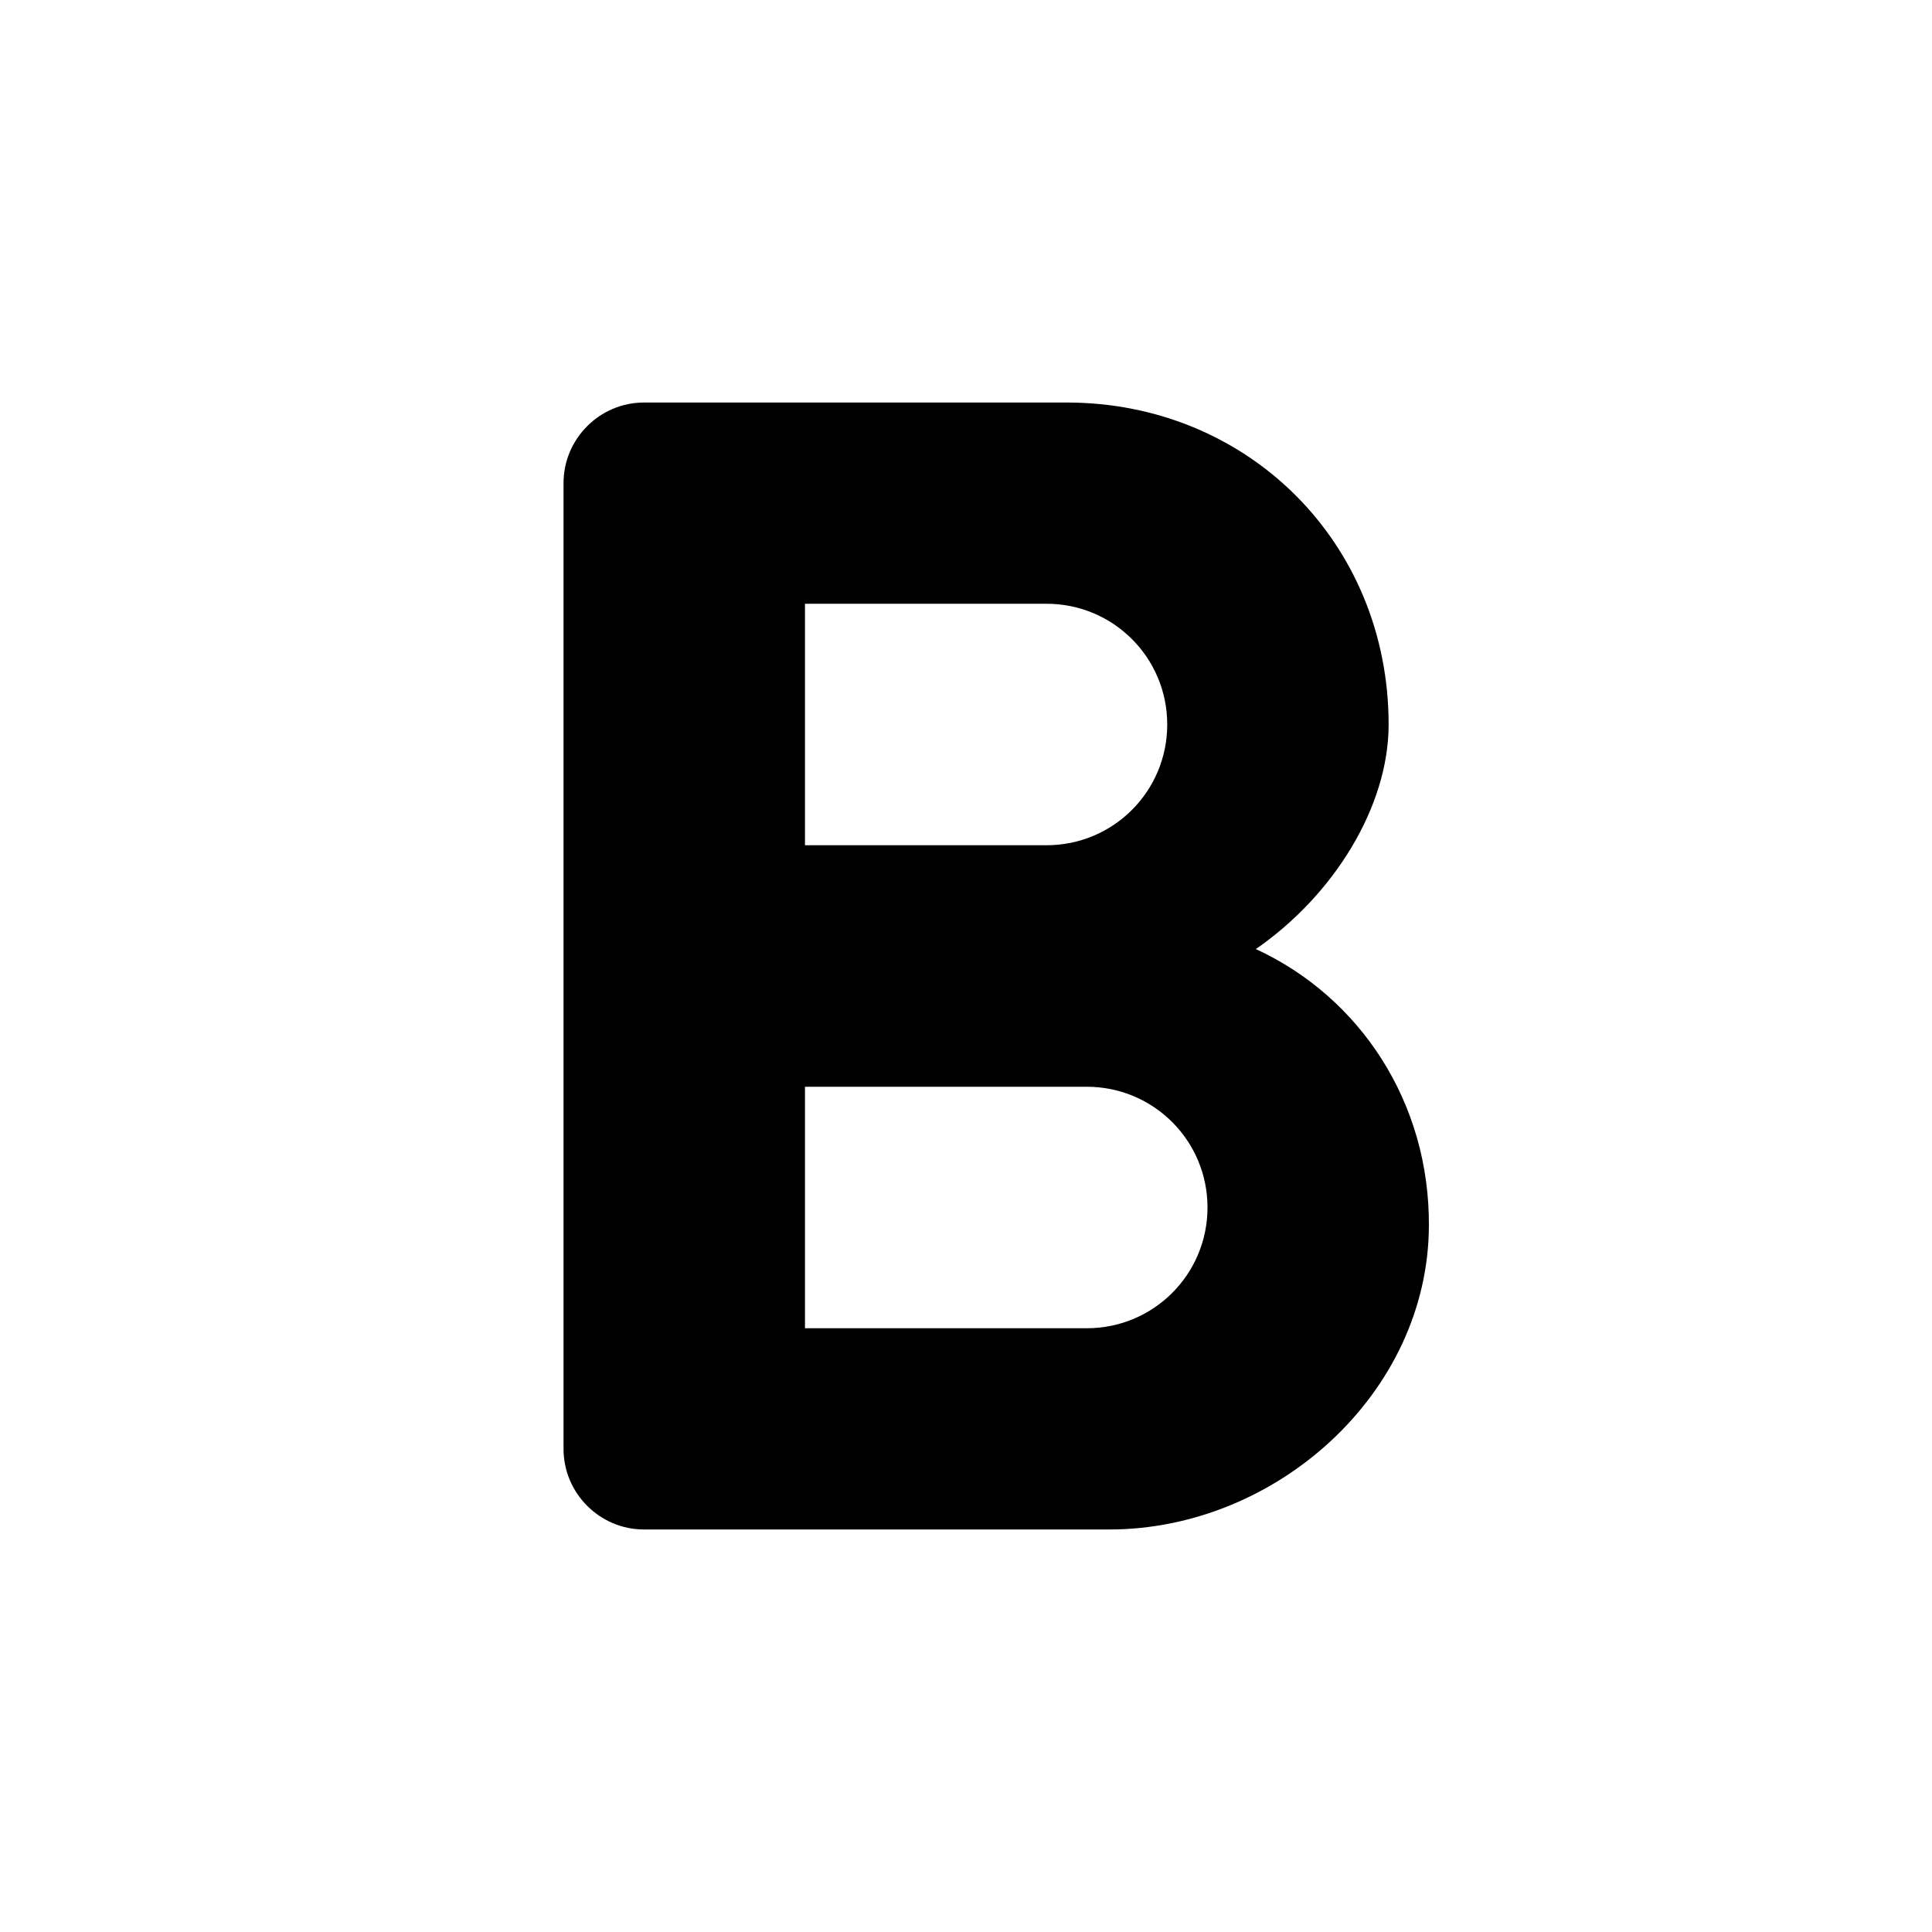
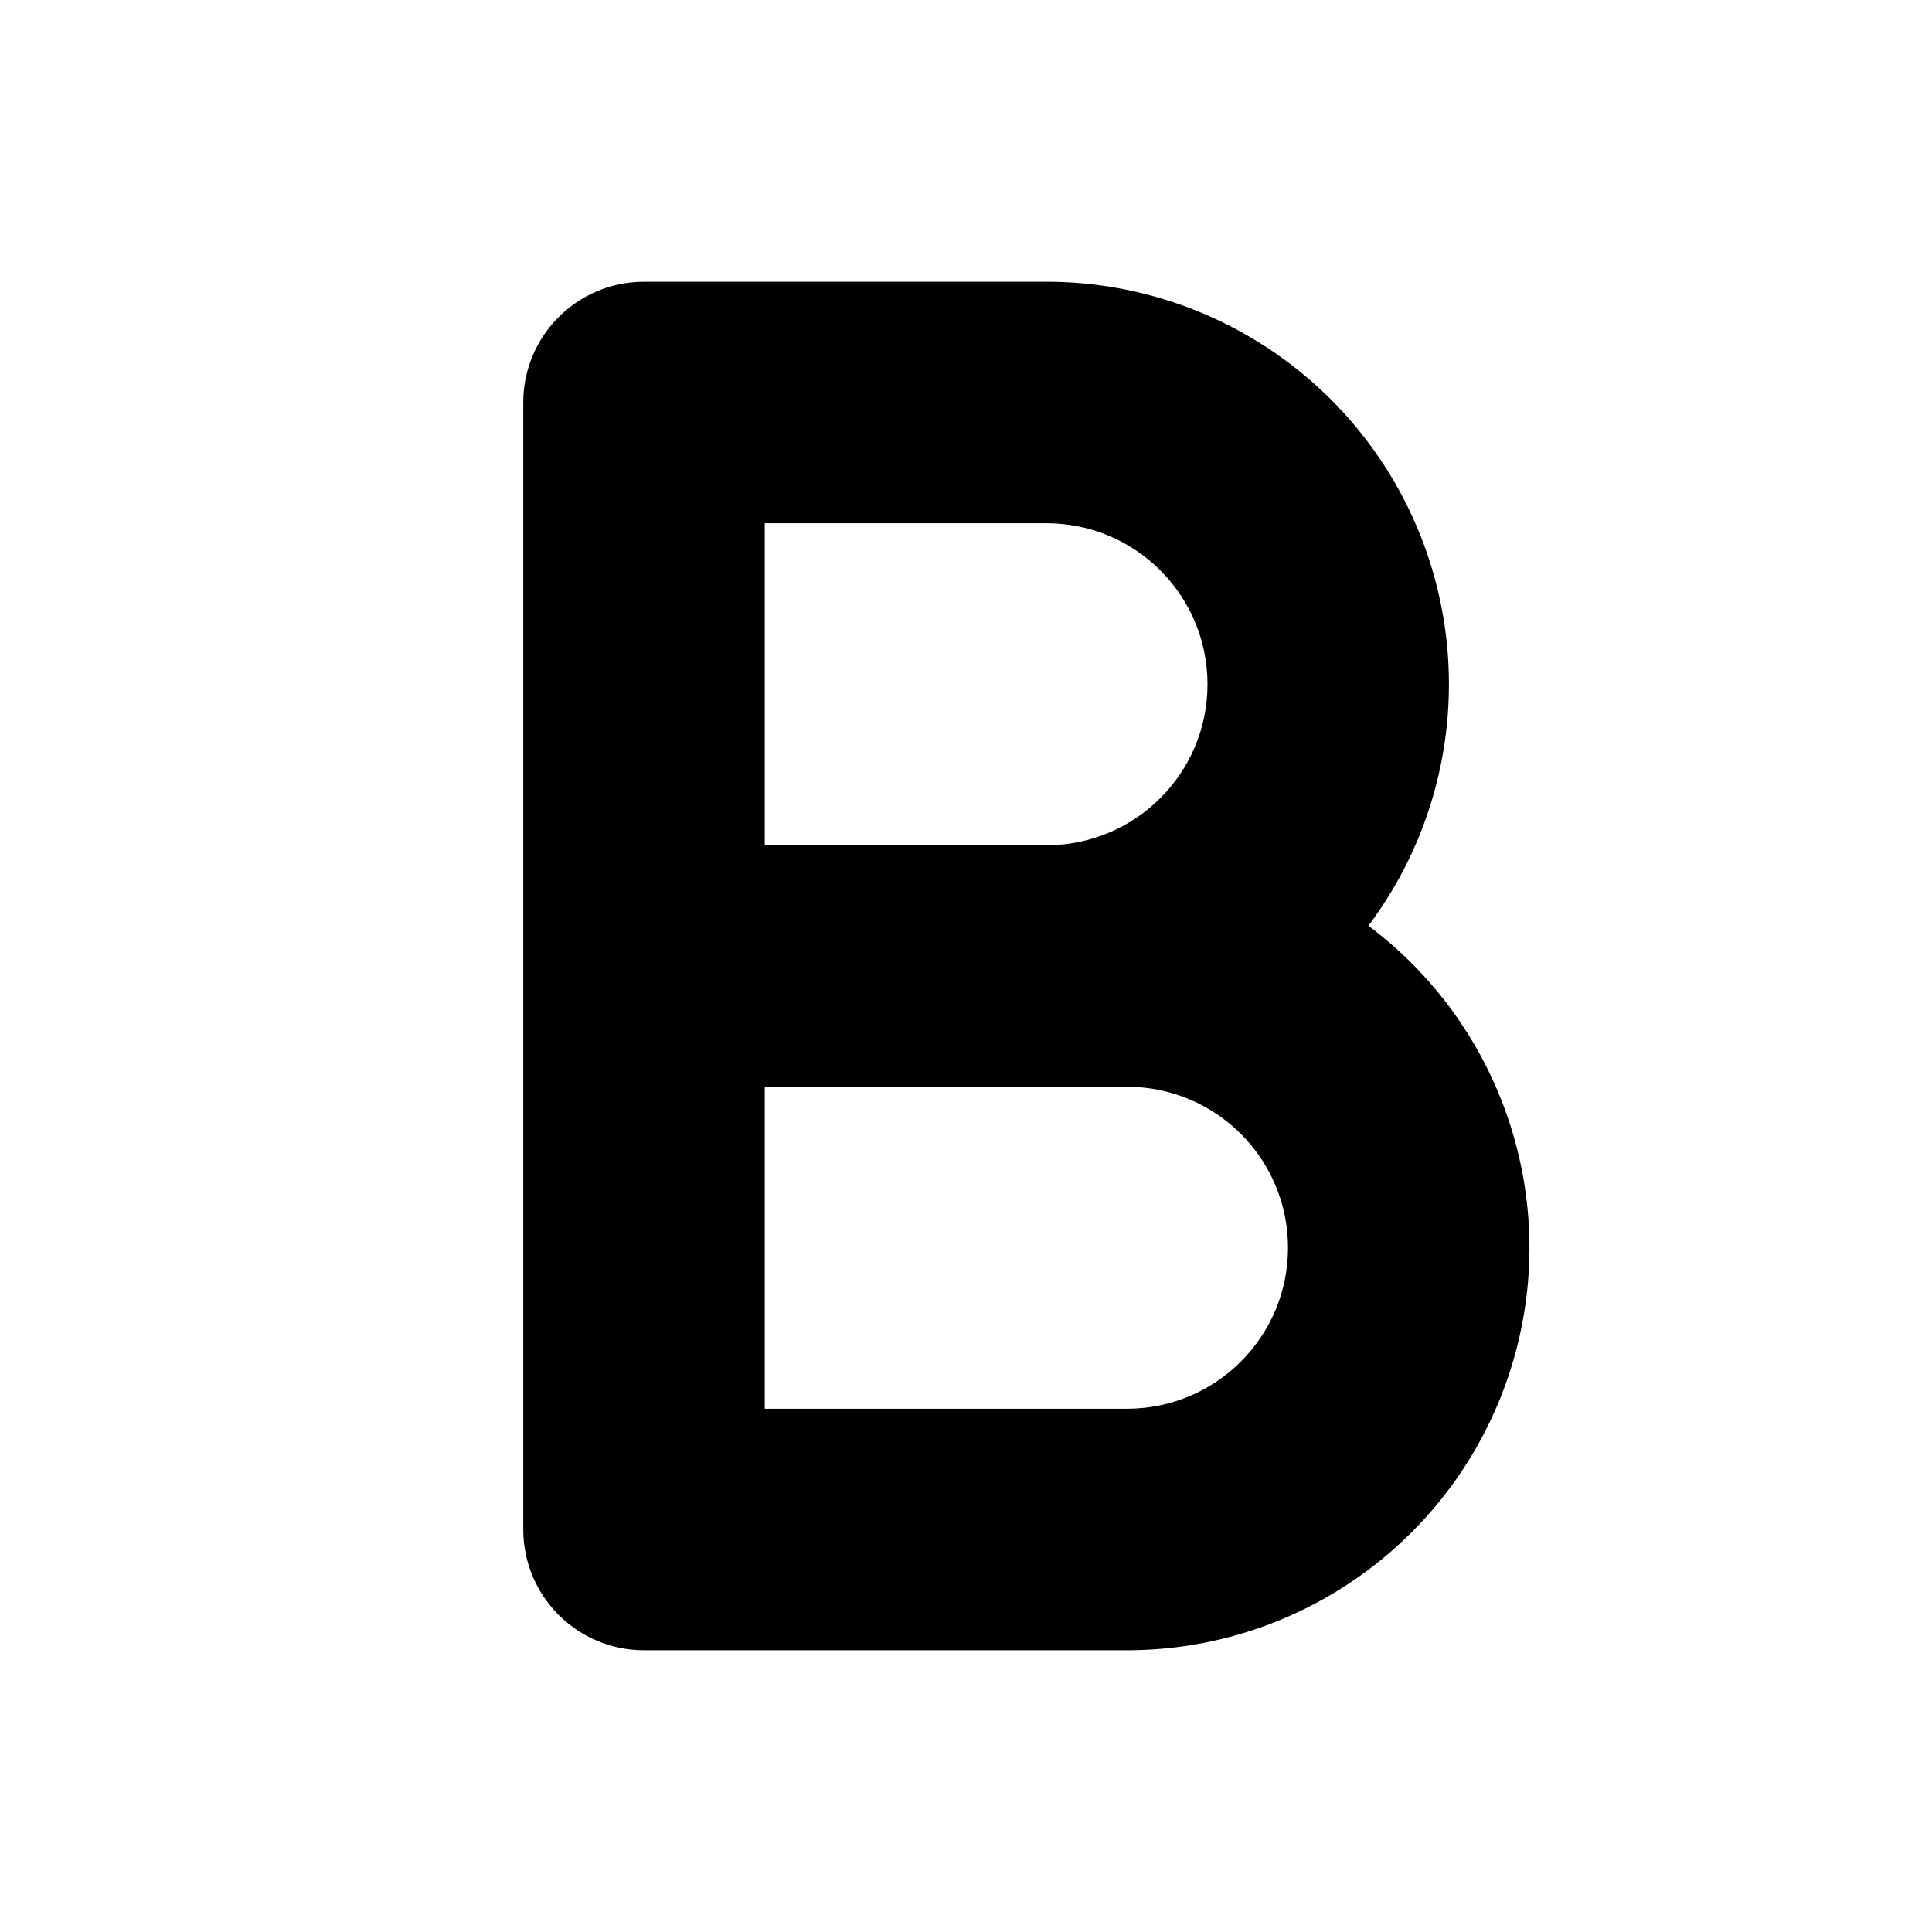
- <svg xmlns="http://www.w3.org/2000/svg" width="32" height="32">
-   <path d="M20.8 15.72c1.293-.893 2.2-2.36 2.2-3.72 0-3.013-2.333-5.333-5.333-5.333h-7c-.733 0-1.333.6-1.333 1.333v16c0 .733.6 1.333 1.333 1.333h7.707c2.76 0 5.28-2.253 5.293-5.027.013-2.04-1.133-3.787-2.867-4.587zM13.333 10h4c1.107 0 2 .893 2 2s-.893 2-2 2h-4v-4zM18 22h-4.667v-4H18c1.107 0 2 .893 2 2s-.893 2-2 2z" />
+ <svg xmlns="http://www.w3.org/2000/svg" width="24" height="24">
+   <path d="M13 3.5a5 5 0 0 1 3.999 8 5 5 0 0 1-2.999 9H8A1.5 1.5 0 0 1 6.5 19V5A1.5 1.5 0 0 1 8 3.5zm-3.5 14H14a2 2 0 1 0 0-4H9.5zm0-7H13a2 2 0 1 0 0-4H9.5z" />
</svg>
